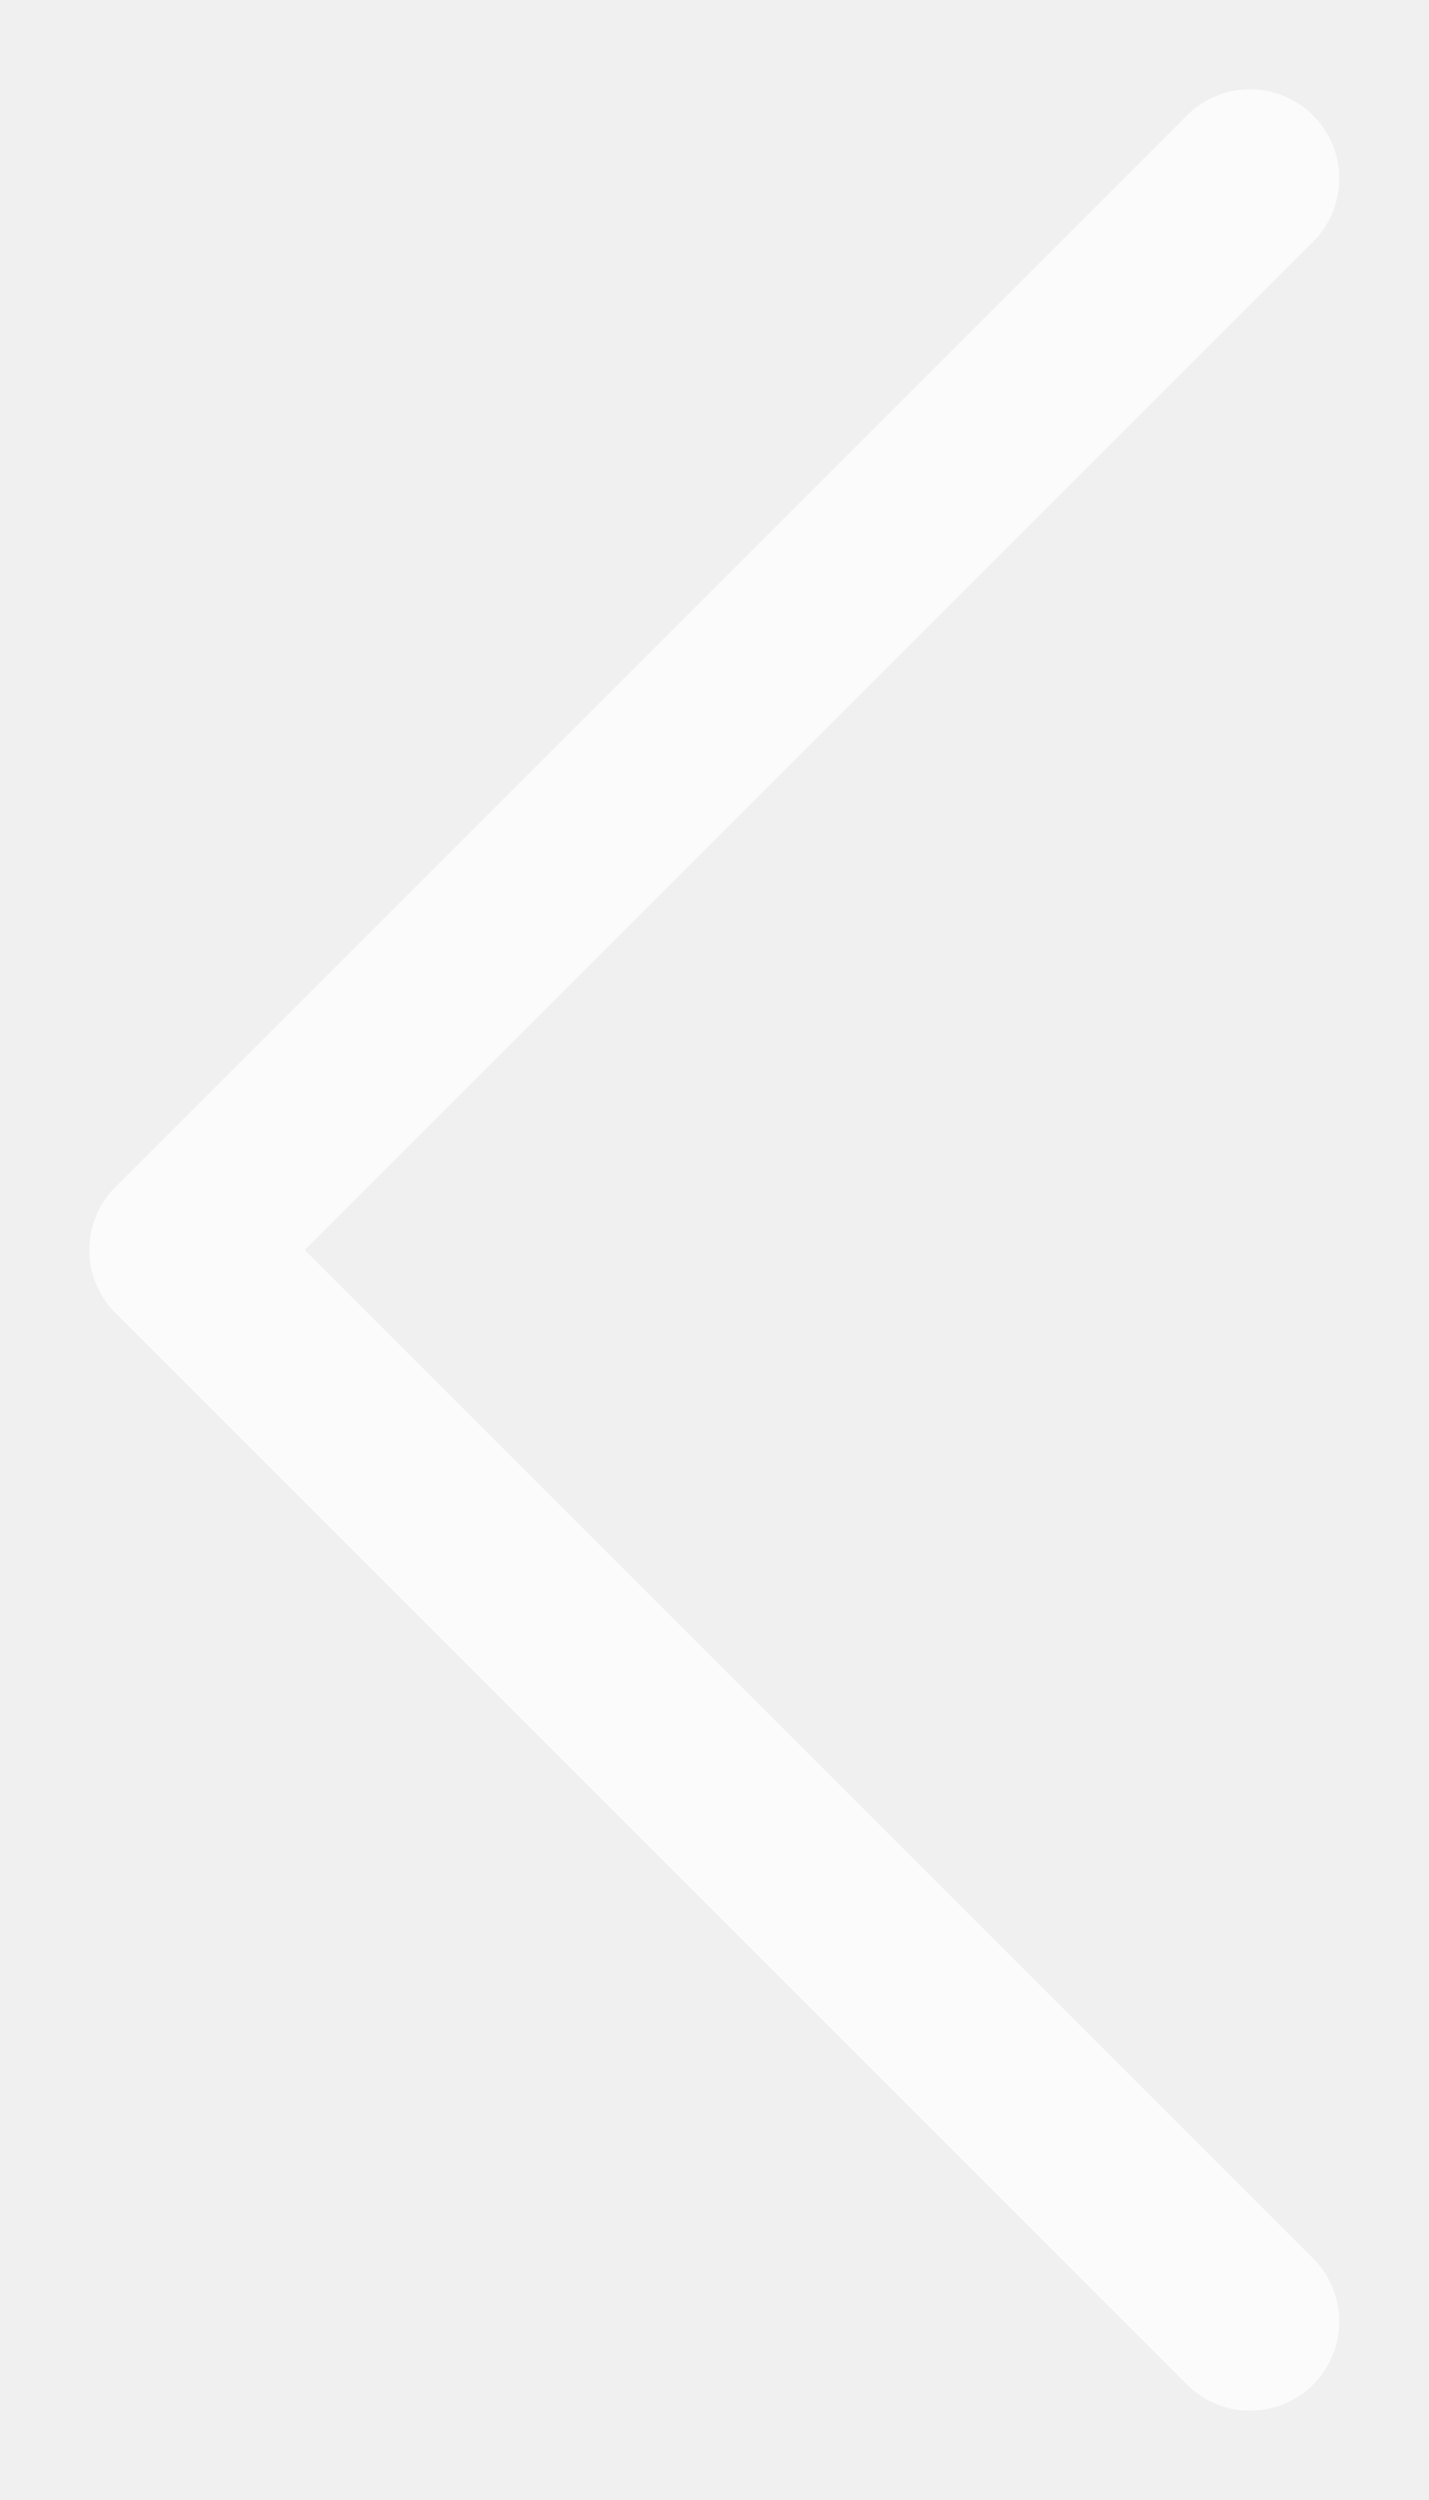
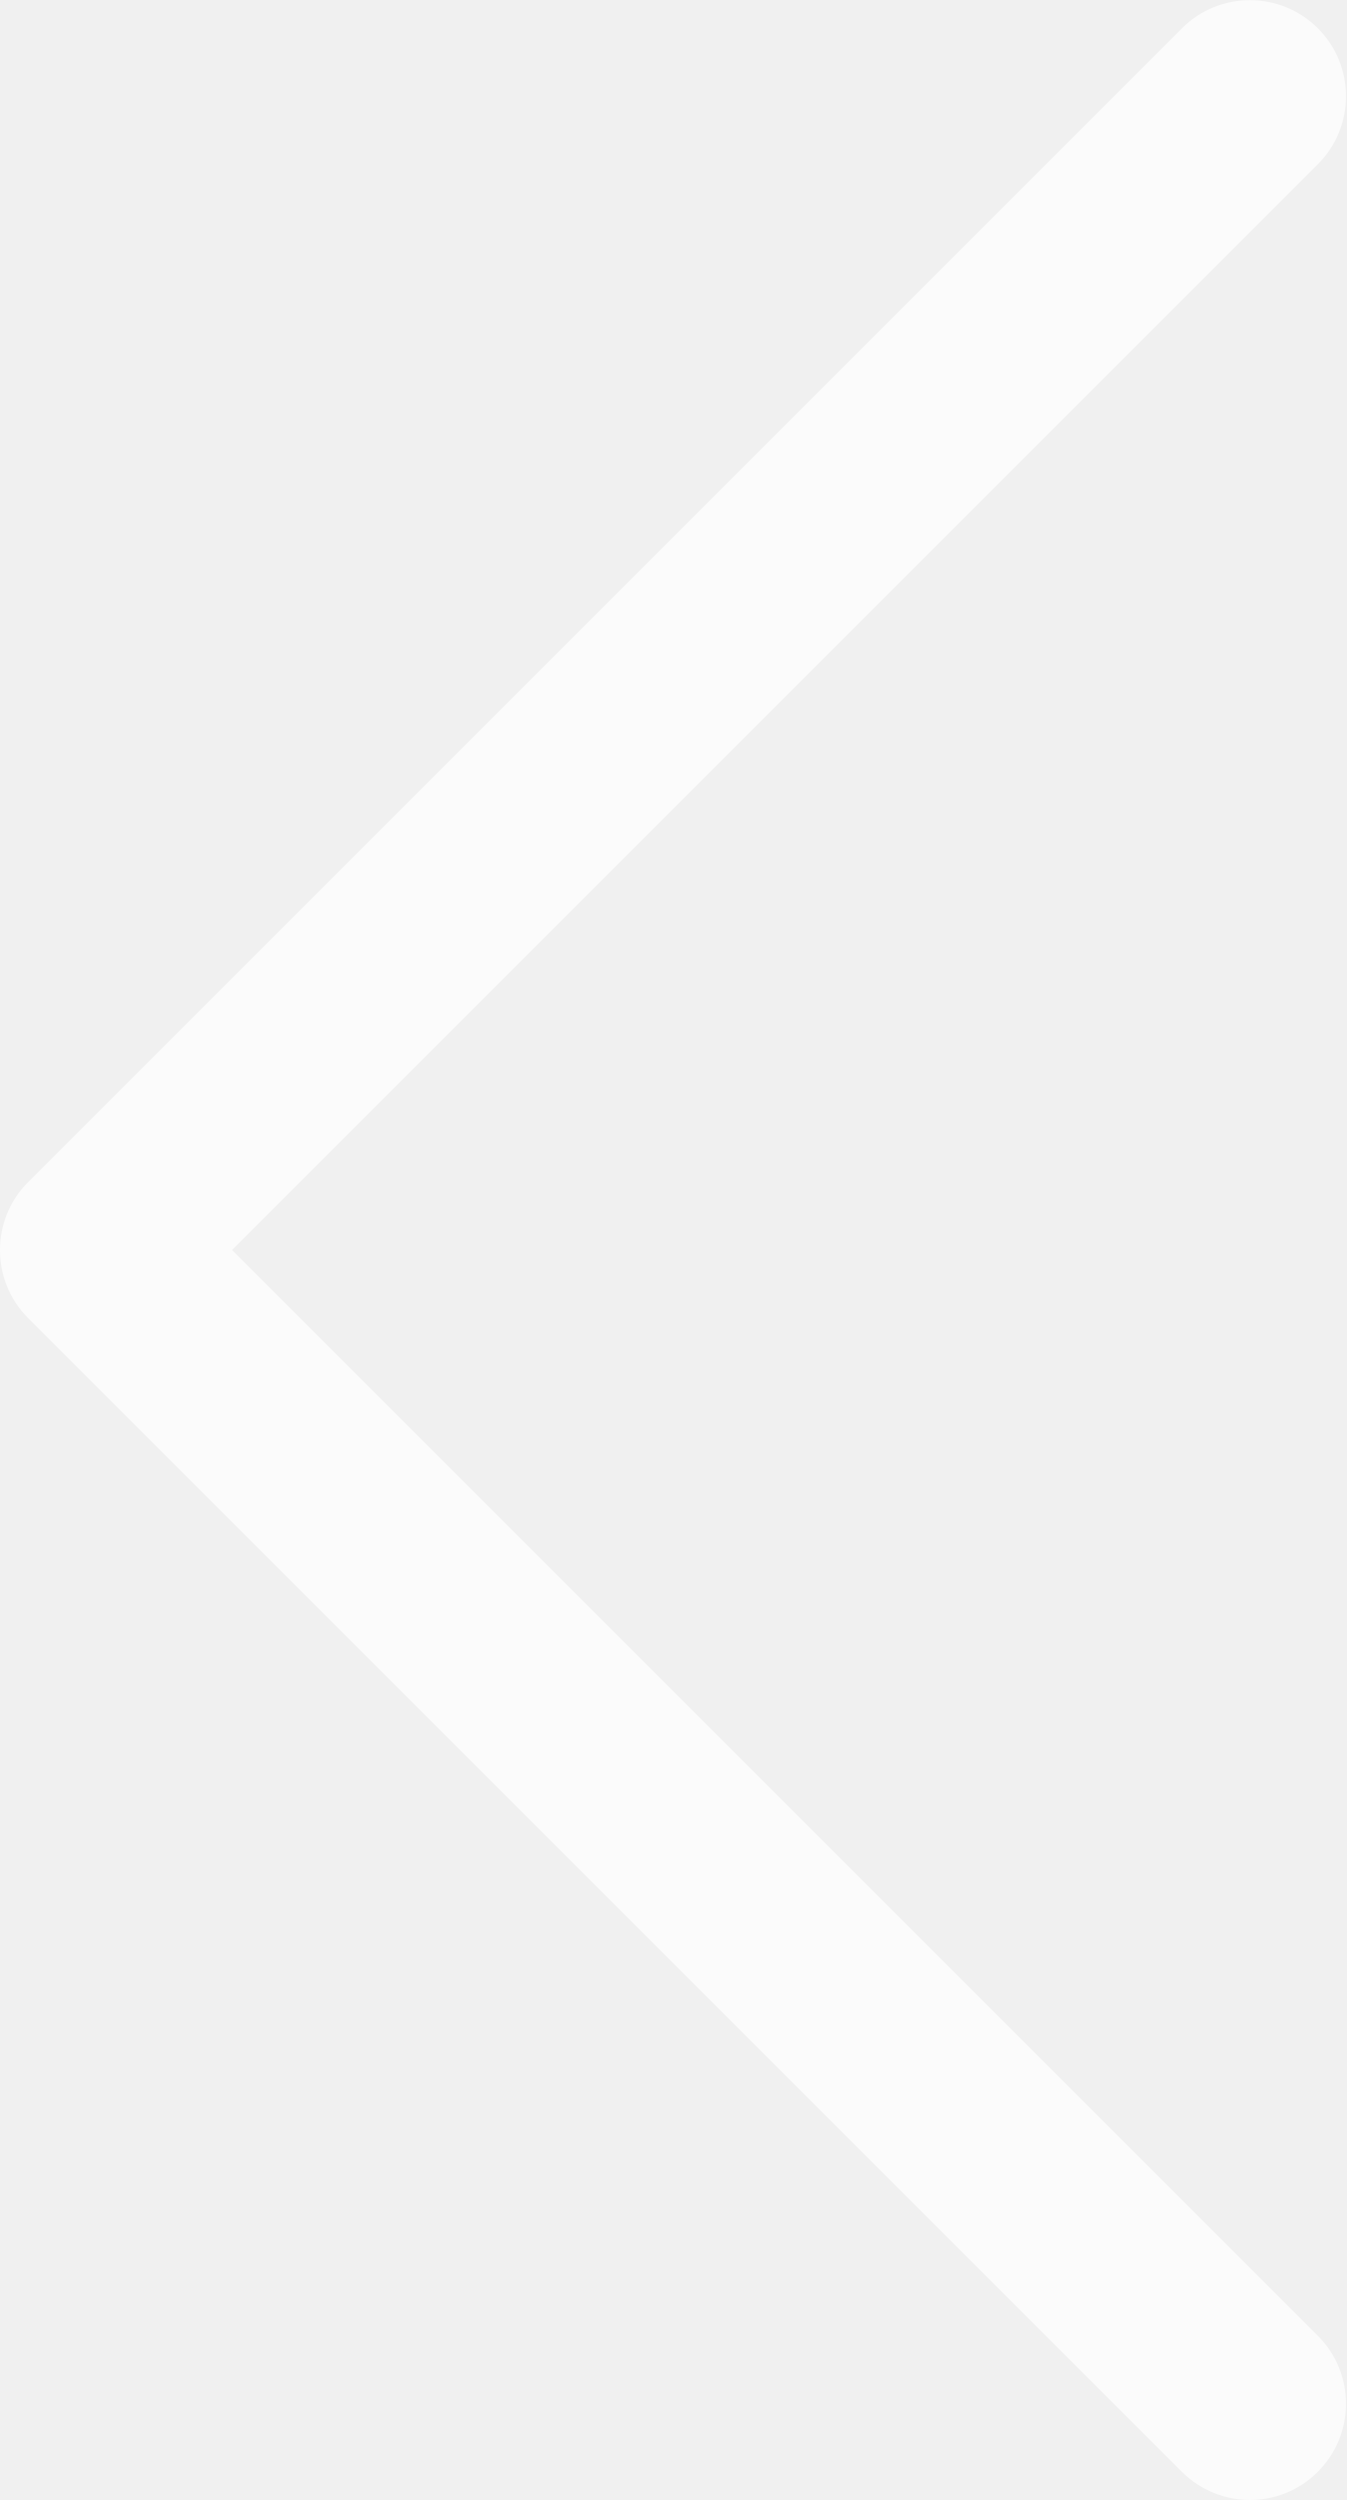
- <svg xmlns="http://www.w3.org/2000/svg" width="8px" height="14px" viewBox="0 0 8 14" version="1.1">
-   <g id="Page-1" stroke="none" stroke-width="1" fill="none" fill-rule="evenodd" opacity="0.7" stroke-linecap="round" stroke-linejoin="round">
-     <g id="Homepage" transform="translate(-21, -353)" stroke="#FFFFFF">
+ <svg xmlns="http://www.w3.org/2000/svg" version="1.1" id="Layer_1" x="0px" y="0px" width="7px" height="13px" viewBox="0.5 0.5 7 13" enable-background="new 0.5 0.5 7 13" xml:space="preserve">
+   <g id="Page-1" opacity="0.7">
+     <g id="Homepage" transform="translate(-21, -353)">
      <g id="Group-7-Copy" transform="translate(25, 360) scale(-1, 1) translate(-25, -360) translate(0, 335)">
        <g id="chevron-right" transform="translate(22, 19)">
-           <polyline id="Path" points="0 0 6 6 0 12 0 12" />
+           <g id="Path">
+             <path fill="#FFFFFF" d="M0,12.5c0.128,0,0.256-0.049,0.354-0.146l6-6c0.195-0.195,0.195-0.512,0-0.707l-6-6       c-0.195-0.195-0.512-0.195-0.707,0s-0.195,0.512,0,0.707L5.293,6l-5.646,5.646c-0.195,0.195-0.195,0.512,0,0.707       C-0.256,12.451-0.128,12.5,0,12.5z" />
+           </g>
        </g>
      </g>
    </g>
  </g>
</svg>
